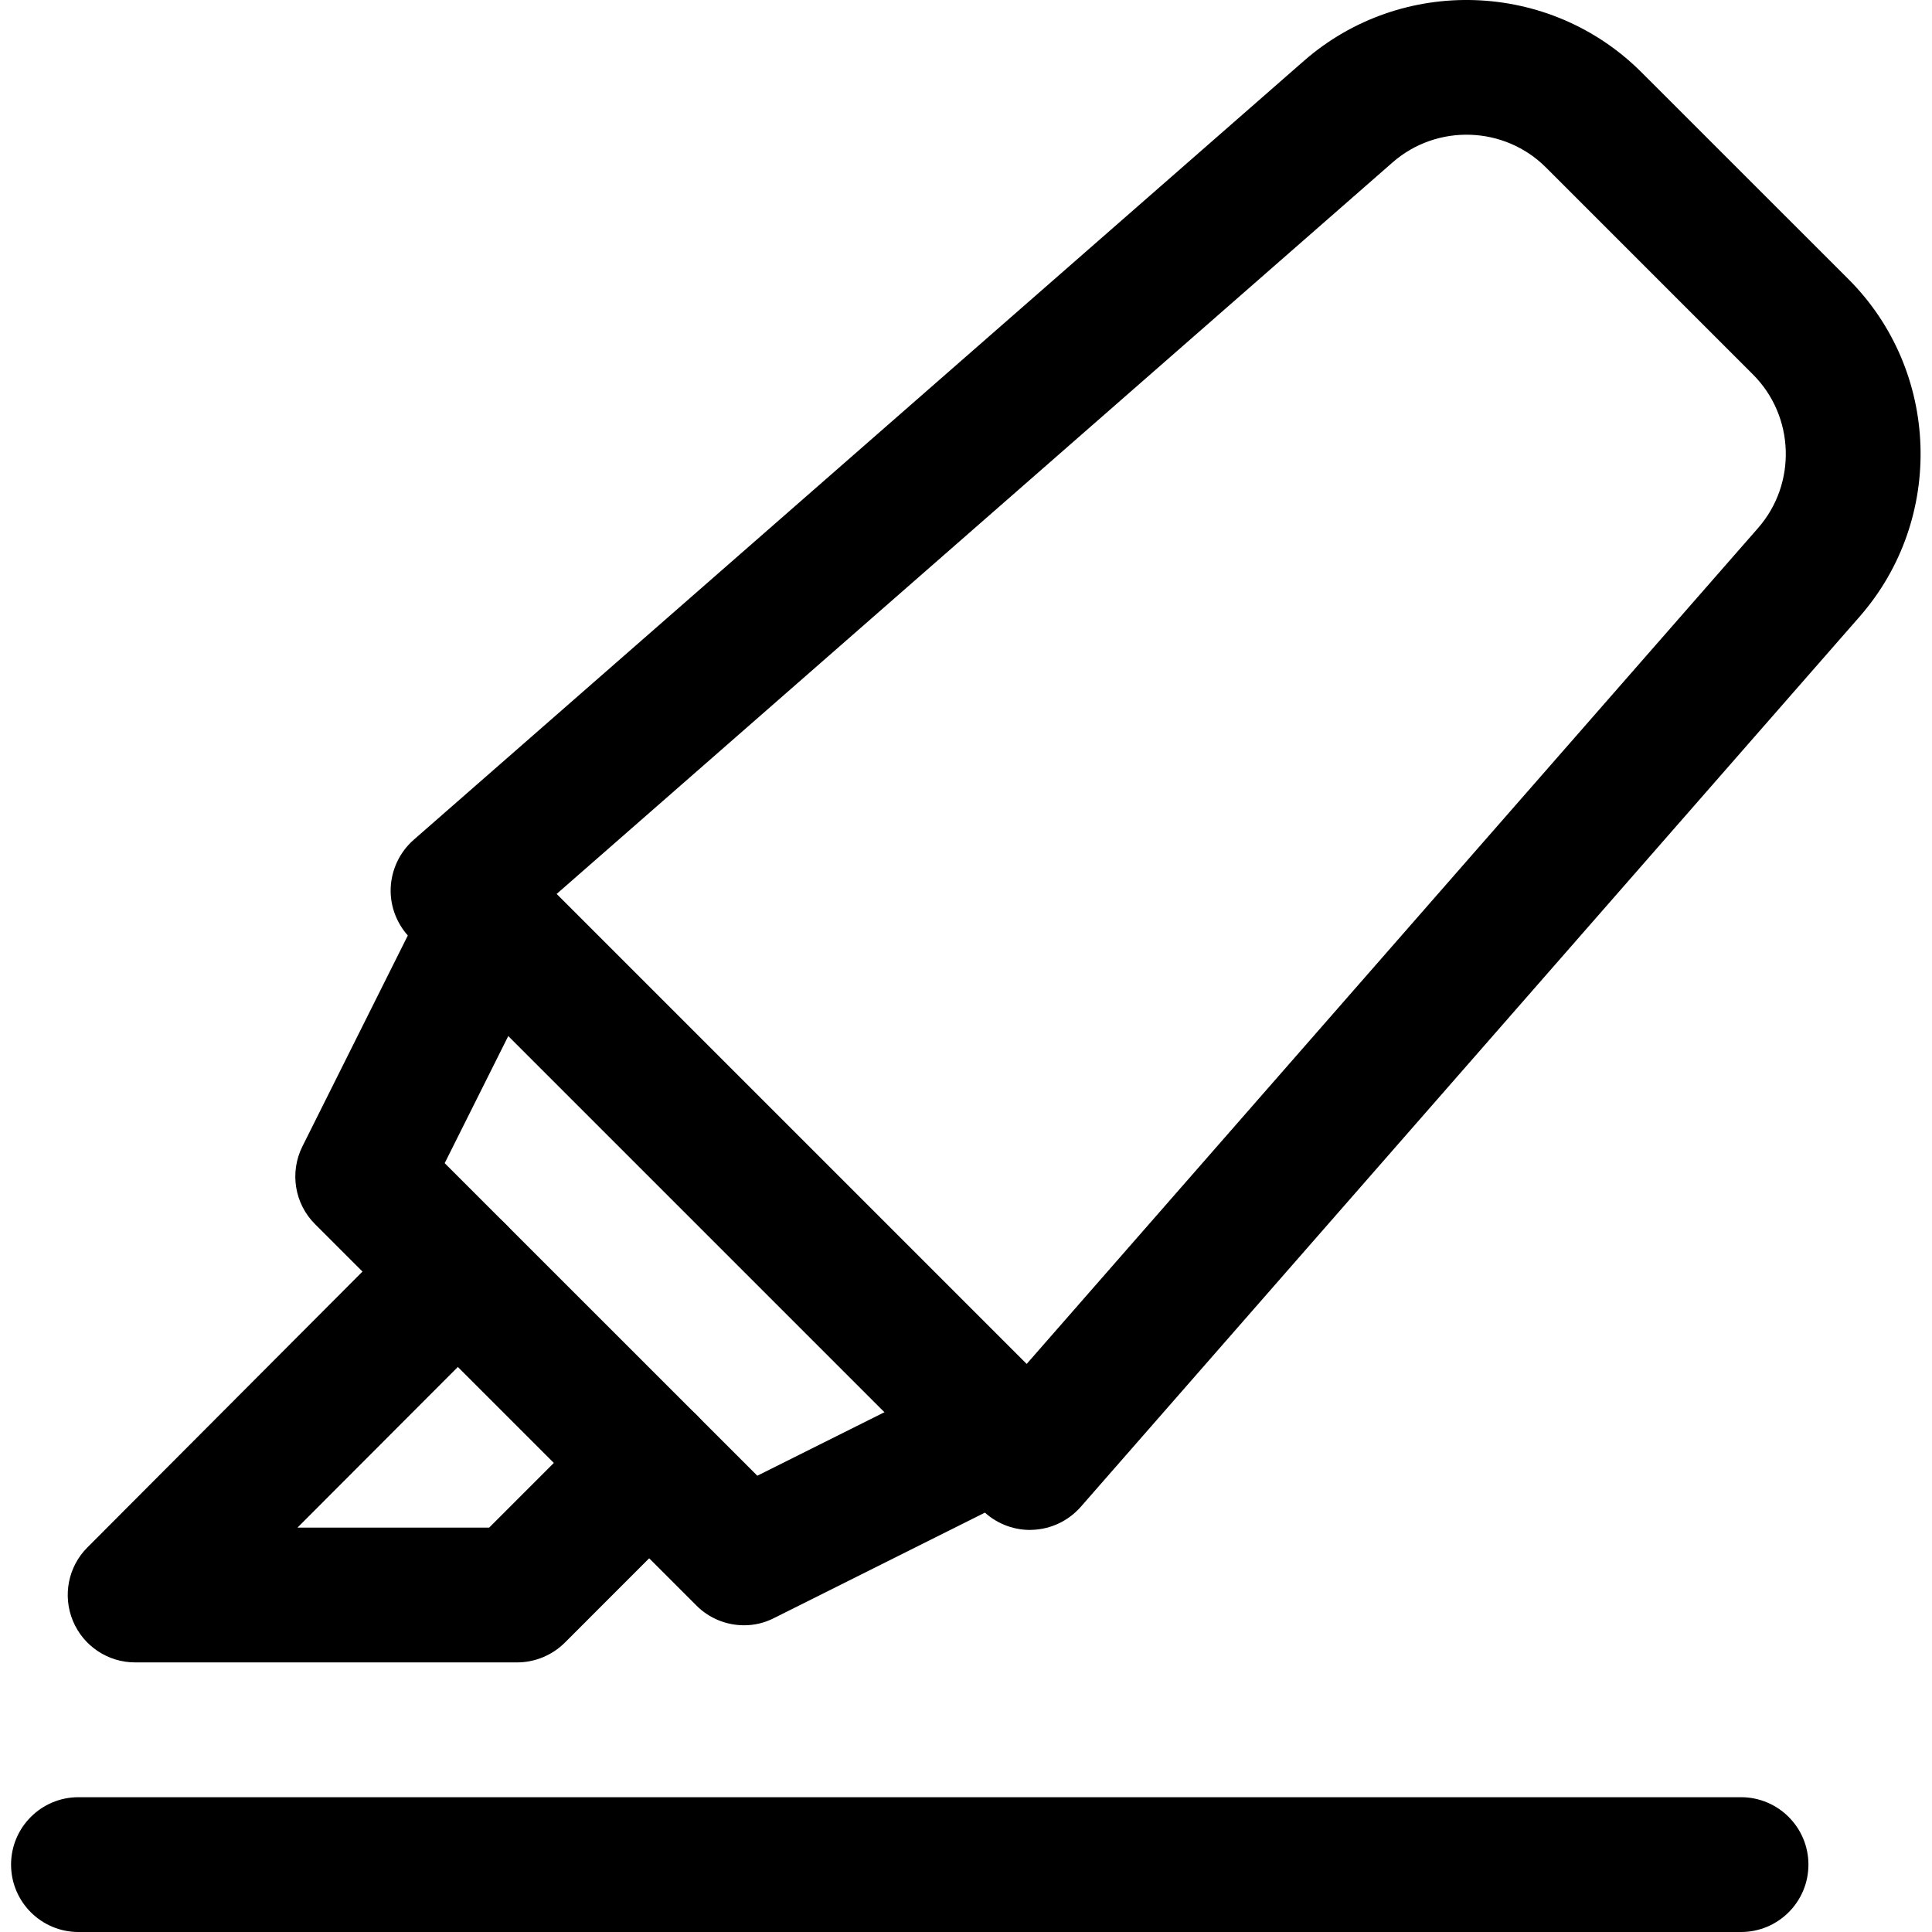
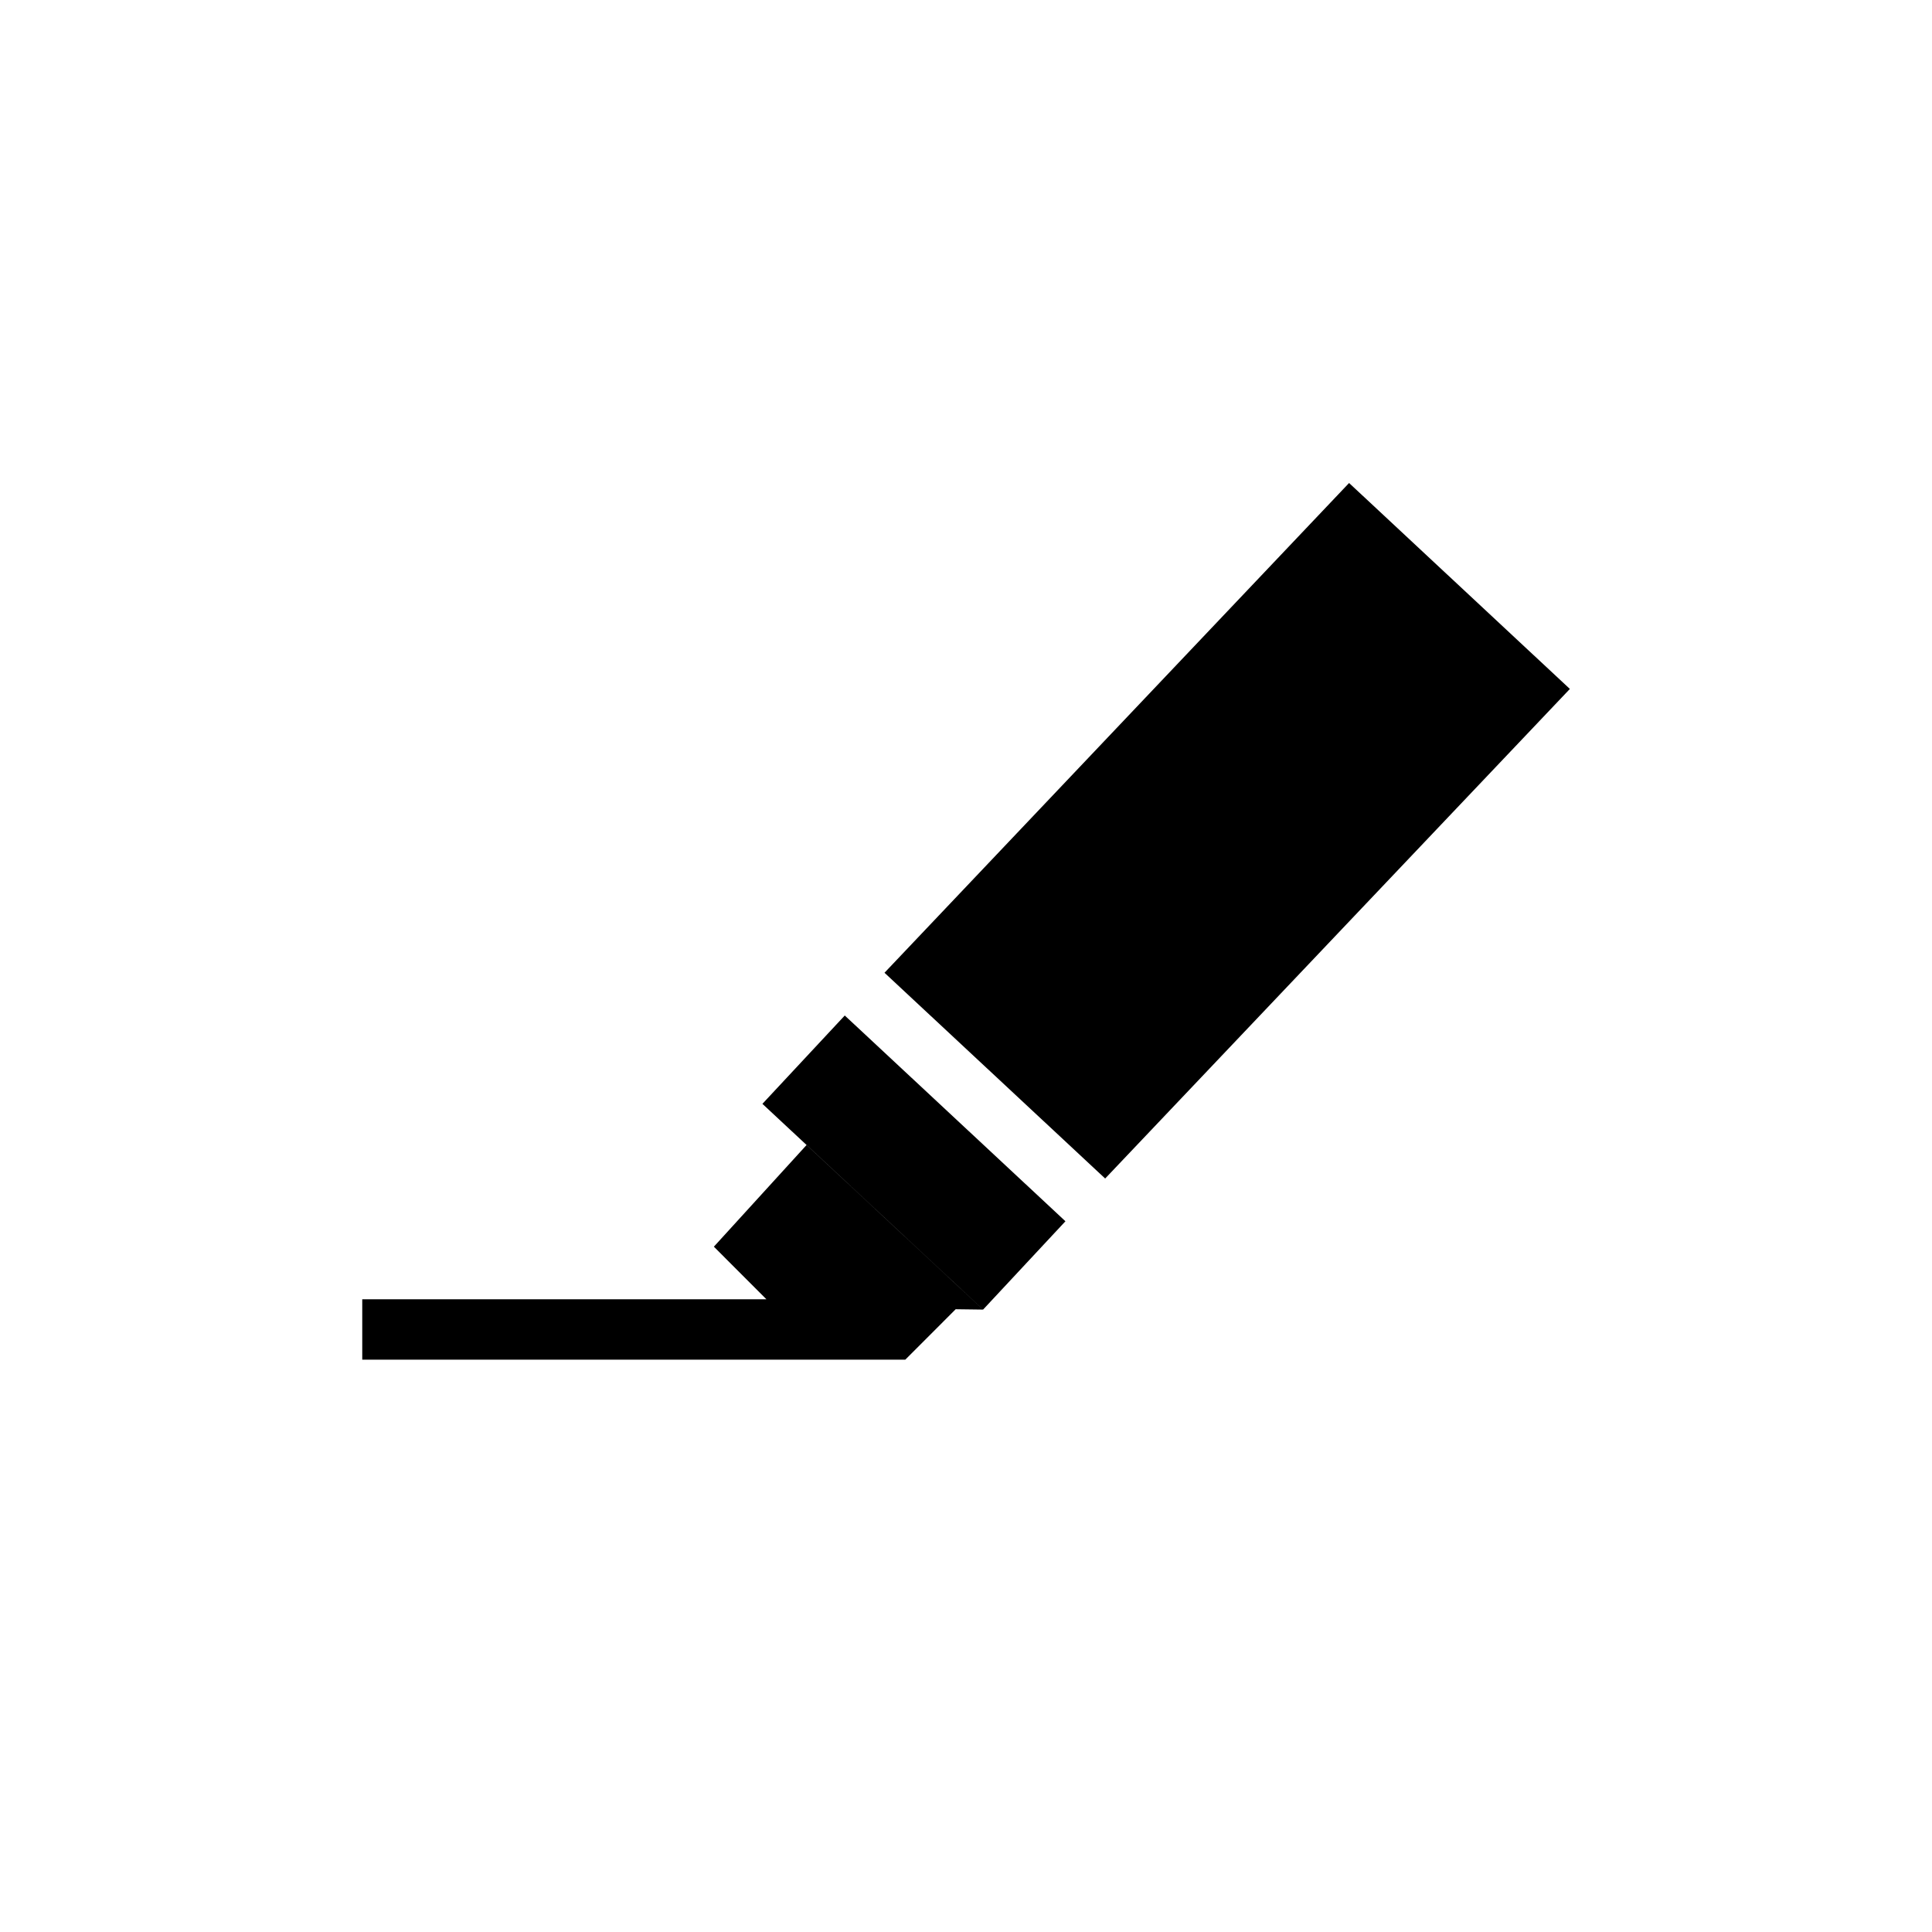
- <svg xmlns="http://www.w3.org/2000/svg" height="458pt" viewBox="-2 0 458 458.627" width="458pt">
-   <path d="m410.98 458.629h-394.668c-8.832 0-16-7.168-16-16 0-8.832 7.168-16 16-16h394.668c8.832 0 16 7.168 16 16 0 8.832-7.168 16-16 16zm0 0" />
-   <path d="m242.191 363.184c-4.223 0-8.32-1.688-11.309-4.695l-135.766-135.766c-3.113-3.113-4.84-7.422-4.691-11.84.172-4.438 2.133-8.598 5.461-11.52l211.309-184.895c23.168-20.27 58.324-19.117 80.125 2.664l49.152 49.133c21.781 21.758 22.934 56.938 2.668 80.105l-184.895 211.328c-2.926 3.328-7.086 5.312-11.5 5.461-.215.023-.383.023-.555.023zm-112.363-150.977 111.574 111.57 173.633-198.441c9.215-10.539 8.68-26.539-1.219-36.438l-49.129-49.129c-9.879-9.898-25.879-10.434-36.418-1.219zm0 0" />
-   <path d="m174.309 385.816c-4.141 0-8.258-1.621-11.309-4.691l-90.516-90.52c-4.887-4.863-6.082-12.309-3.008-18.473l30.164-60.355c3.969-7.891 13.57-11.07 21.461-7.145 7.918 3.945 11.117 13.566 7.168 21.461l-25.023 50.027 74.219 74.195 50.027-25c7.914-3.949 17.492-.746 21.461 7.145 3.969 7.914.746 17.516-7.168 21.461l-60.332 30.168c-2.258 1.172-4.691 1.727-7.145 1.727zm0 0" />
-   <path d="m120.422 394.629h-90.668c-6.465 0-12.289-3.906-14.762-9.859-2.477-5.973-1.133-12.863 3.434-17.426l76.586-76.801c6.23-6.23 16.363-6.273 22.637-.023 6.27 6.25 6.27 16.387.043 22.637l-49.387 49.473h45.504l26.664-26.668c6.25-6.25 16.387-6.25 22.637 0 6.25 6.23 6.25 16.383 0 22.633l-31.359 31.363c-3.008 2.984-7.086 4.672-11.328 4.672zm0 0" />
+ <svg class="icon svg-icon svg-icon-highlight" viewBox="0 0 32 32">
+   <path d="M13.36 18.964l2.924 2.727-.455-.006-.834.835H6v-1h6.694l-.87-.871 1.536-1.685zm.632-2.144l3.655 3.408-1.364 1.463-3.655-3.408 1.364-1.463zM22.345 8l3.657 3.411-7.697 8.109-3.655-3.408L22.345 8z" fill-rule="evenodd" />
</svg>
